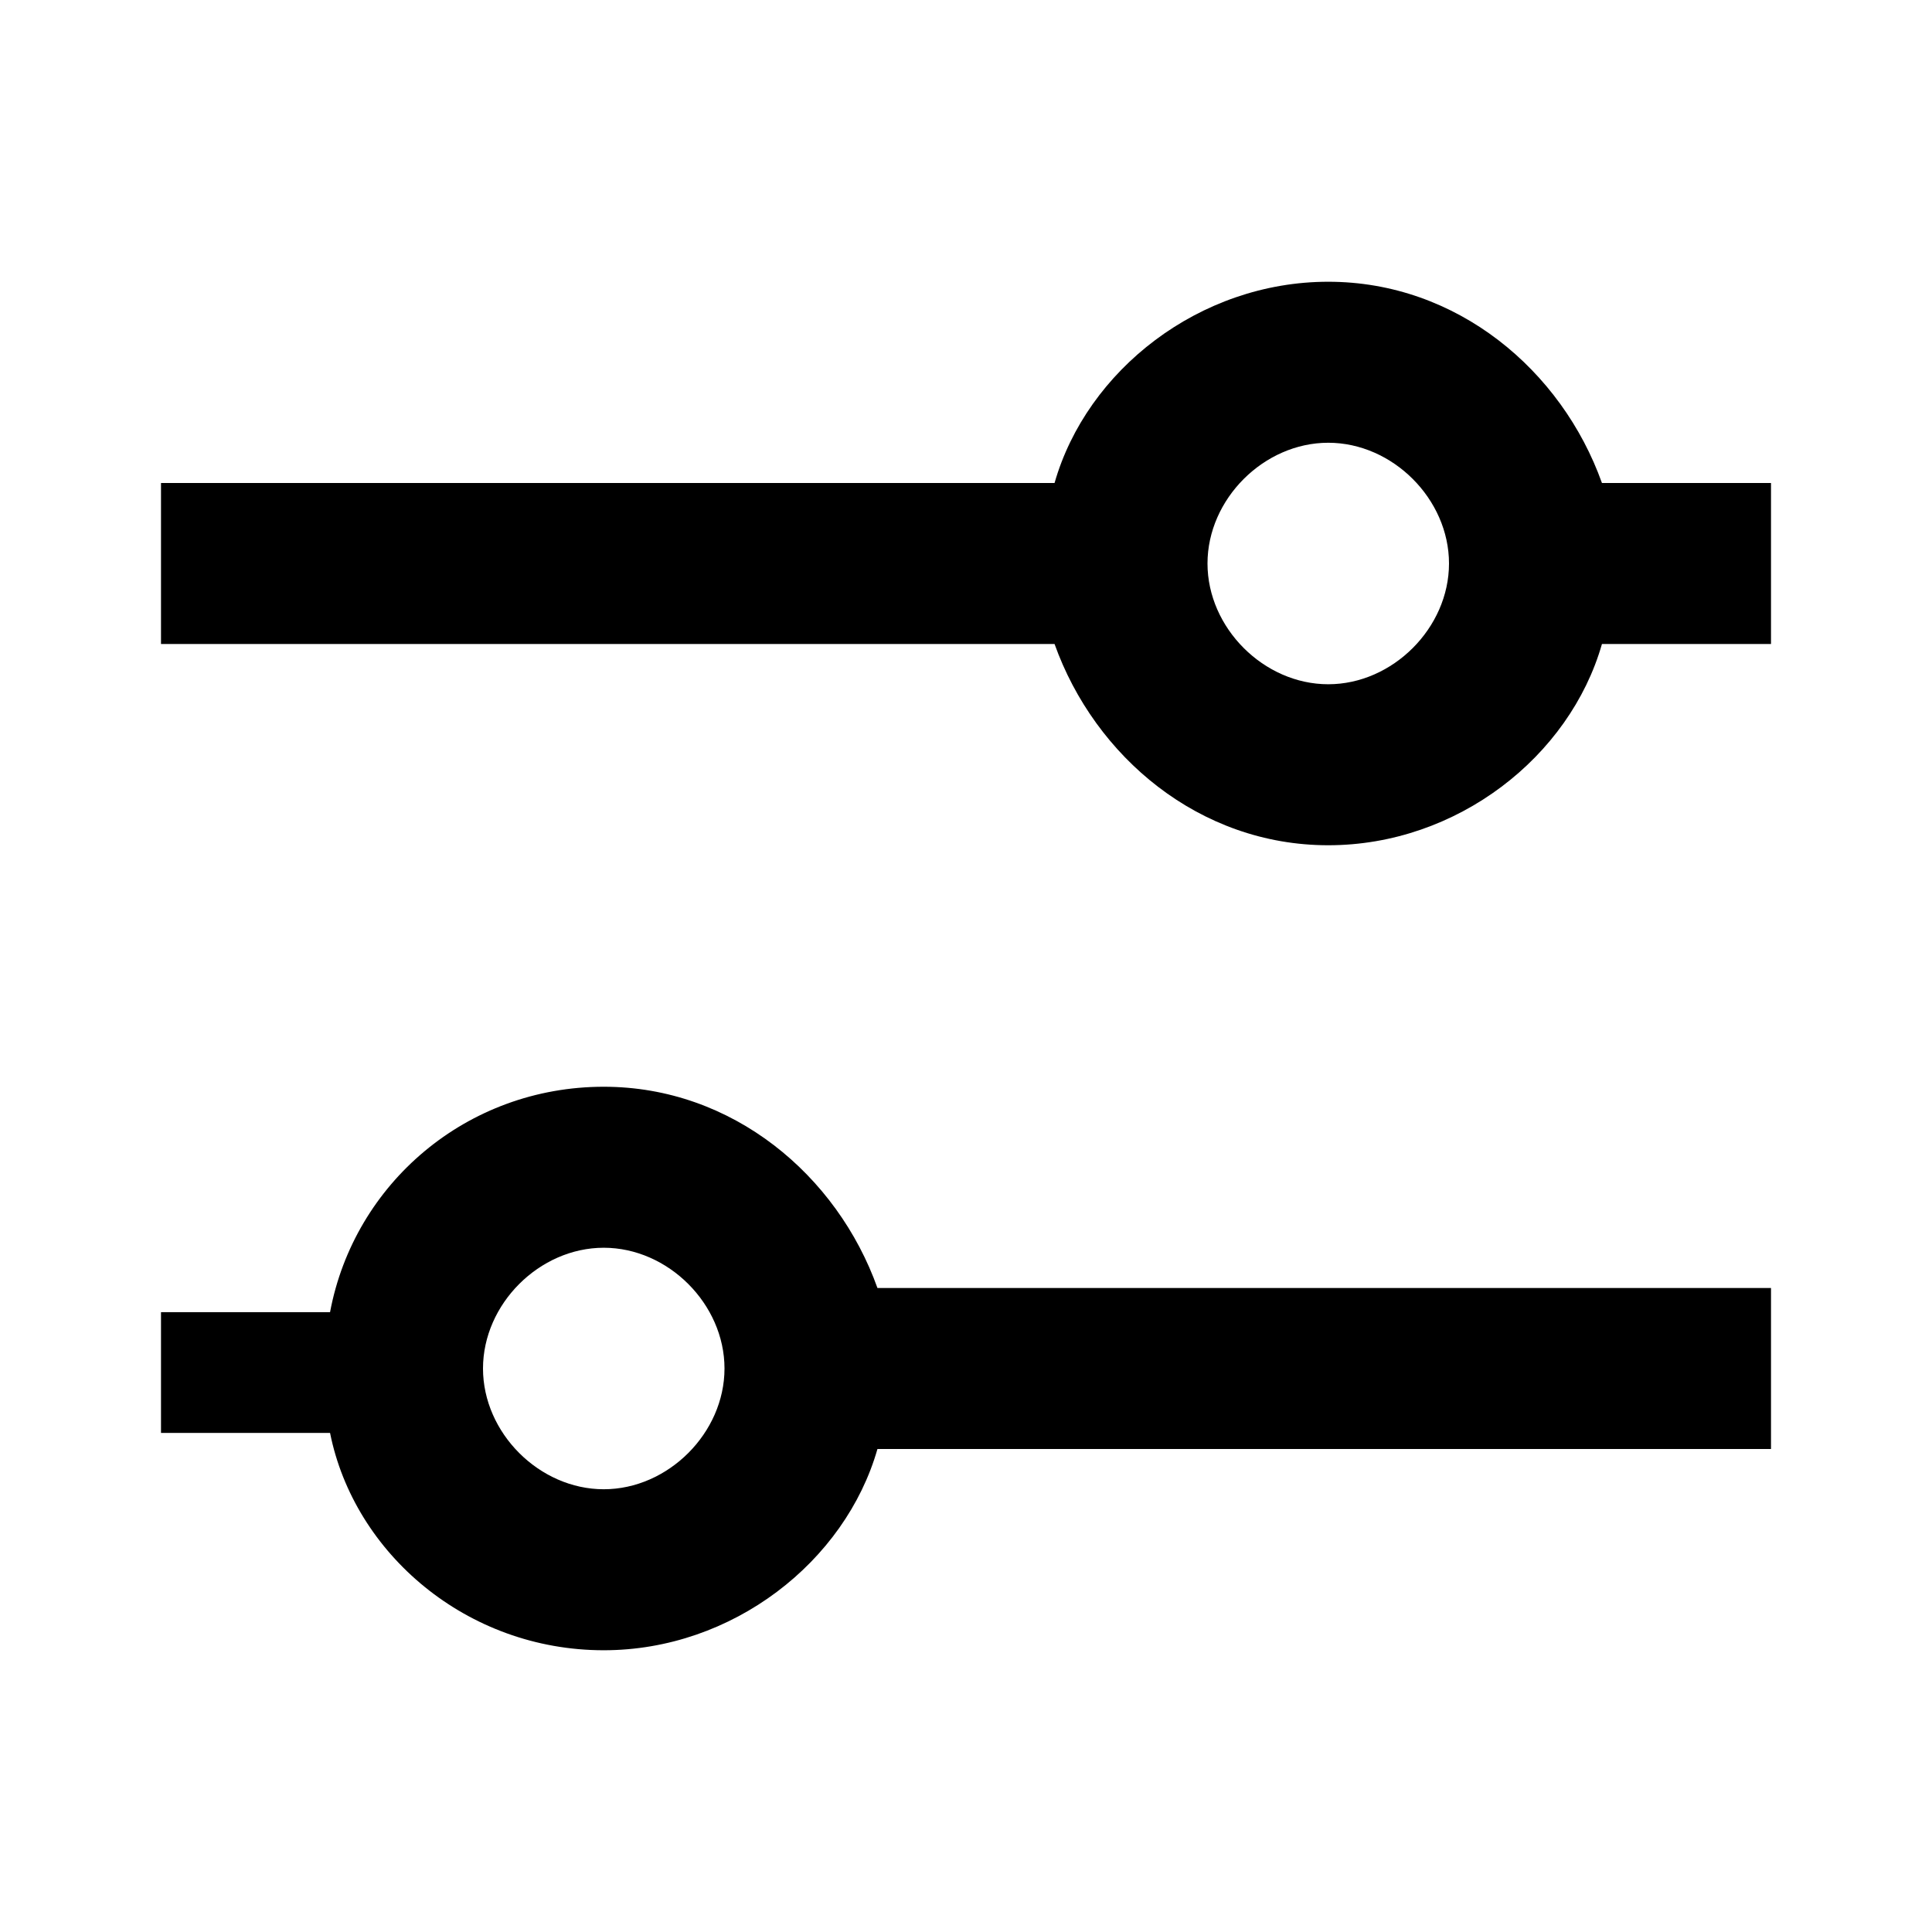
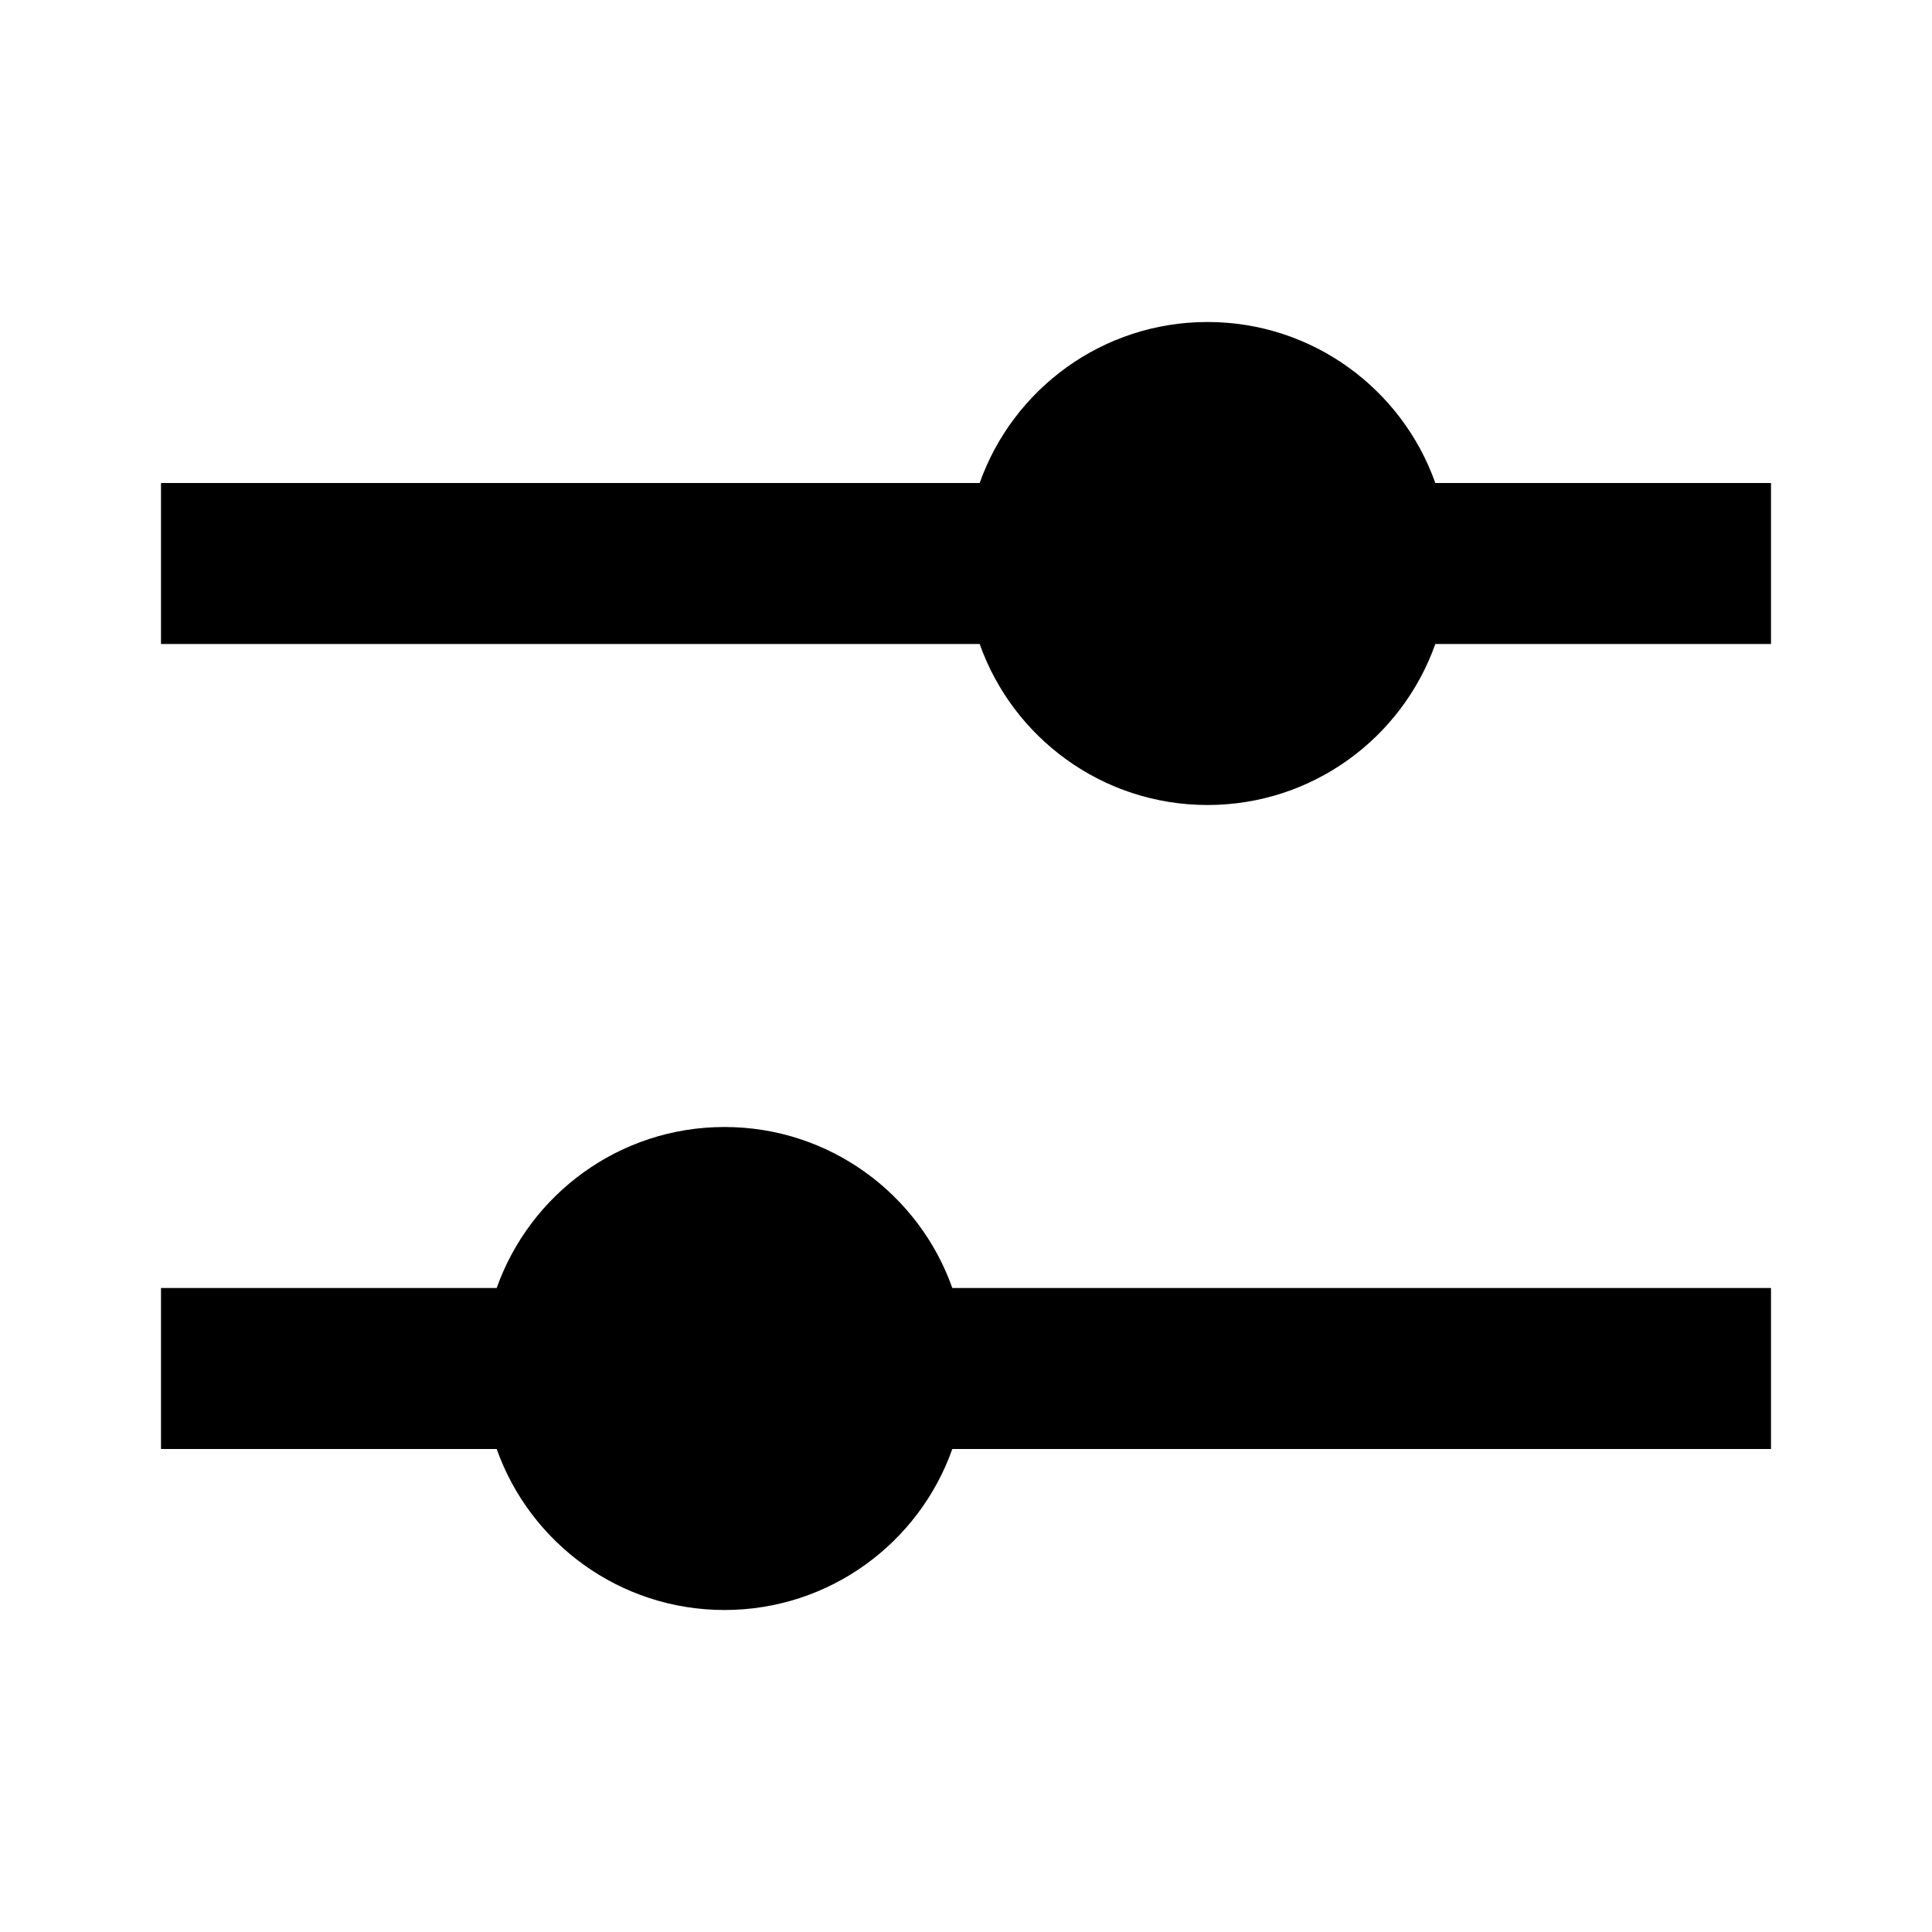
- <svg xmlns="http://www.w3.org/2000/svg" version="1.1" x="0px" y="0px" viewBox="0 0 24 24" style="enable-background:new 0 0 24 24;" xml:space="preserve">
-   <path d="M16.5,8.5C17.3,8.5,18,7.8,18,7s-0.7-1.5-1.5-1.5C15.7,5.5,15,6.2,15,7S15.7,8.5,16.5,8.5z M19.9,8     c-0.4,1.4-1.8,2.5-3.4,2.5S13.6,9.4,13.1,8H2V6h11.1c0.4-1.4,1.8-2.5,3.4-2.5s2.9,1.1,3.4,2.5H22v2H19.9z" />
-   <path d="M4.1,17.8H2v-1.5h2.1c0.3-1.6,1.7-2.8,3.4-2.8c1.6,0,2.9,1.1,3.4,2.5H22v2H10.9c-0.4,1.4-1.8,2.5-3.4,2.5     C5.8,20.5,4.4,19.3,4.1,17.8z M7.5,18.5C8.3,18.5,9,17.8,9,17s-0.7-1.5-1.5-1.5S6,16.2,6,17S6.7,18.5,7.5,18.5z" />
+ <svg xmlns="http://www.w3.org/2000/svg" width="24" height="24" viewBox="0 0 24 24">
+   <path d="M17.83 8c-.412 1.165-1.524 2-2.83 2s-2.418-.835-2.83-2H2V6h10.17c.412-1.165 1.524-2 2.83-2s2.418.835 2.83 2H22v2h-4.17zM2 18h4.17c.413 1.165 1.524 2 2.83 2s2.418-.835 2.83-2H22v-2H11.83c-.412-1.165-1.524-2-2.83-2s-2.417.835-2.83 2H2v2z" />
</svg>
